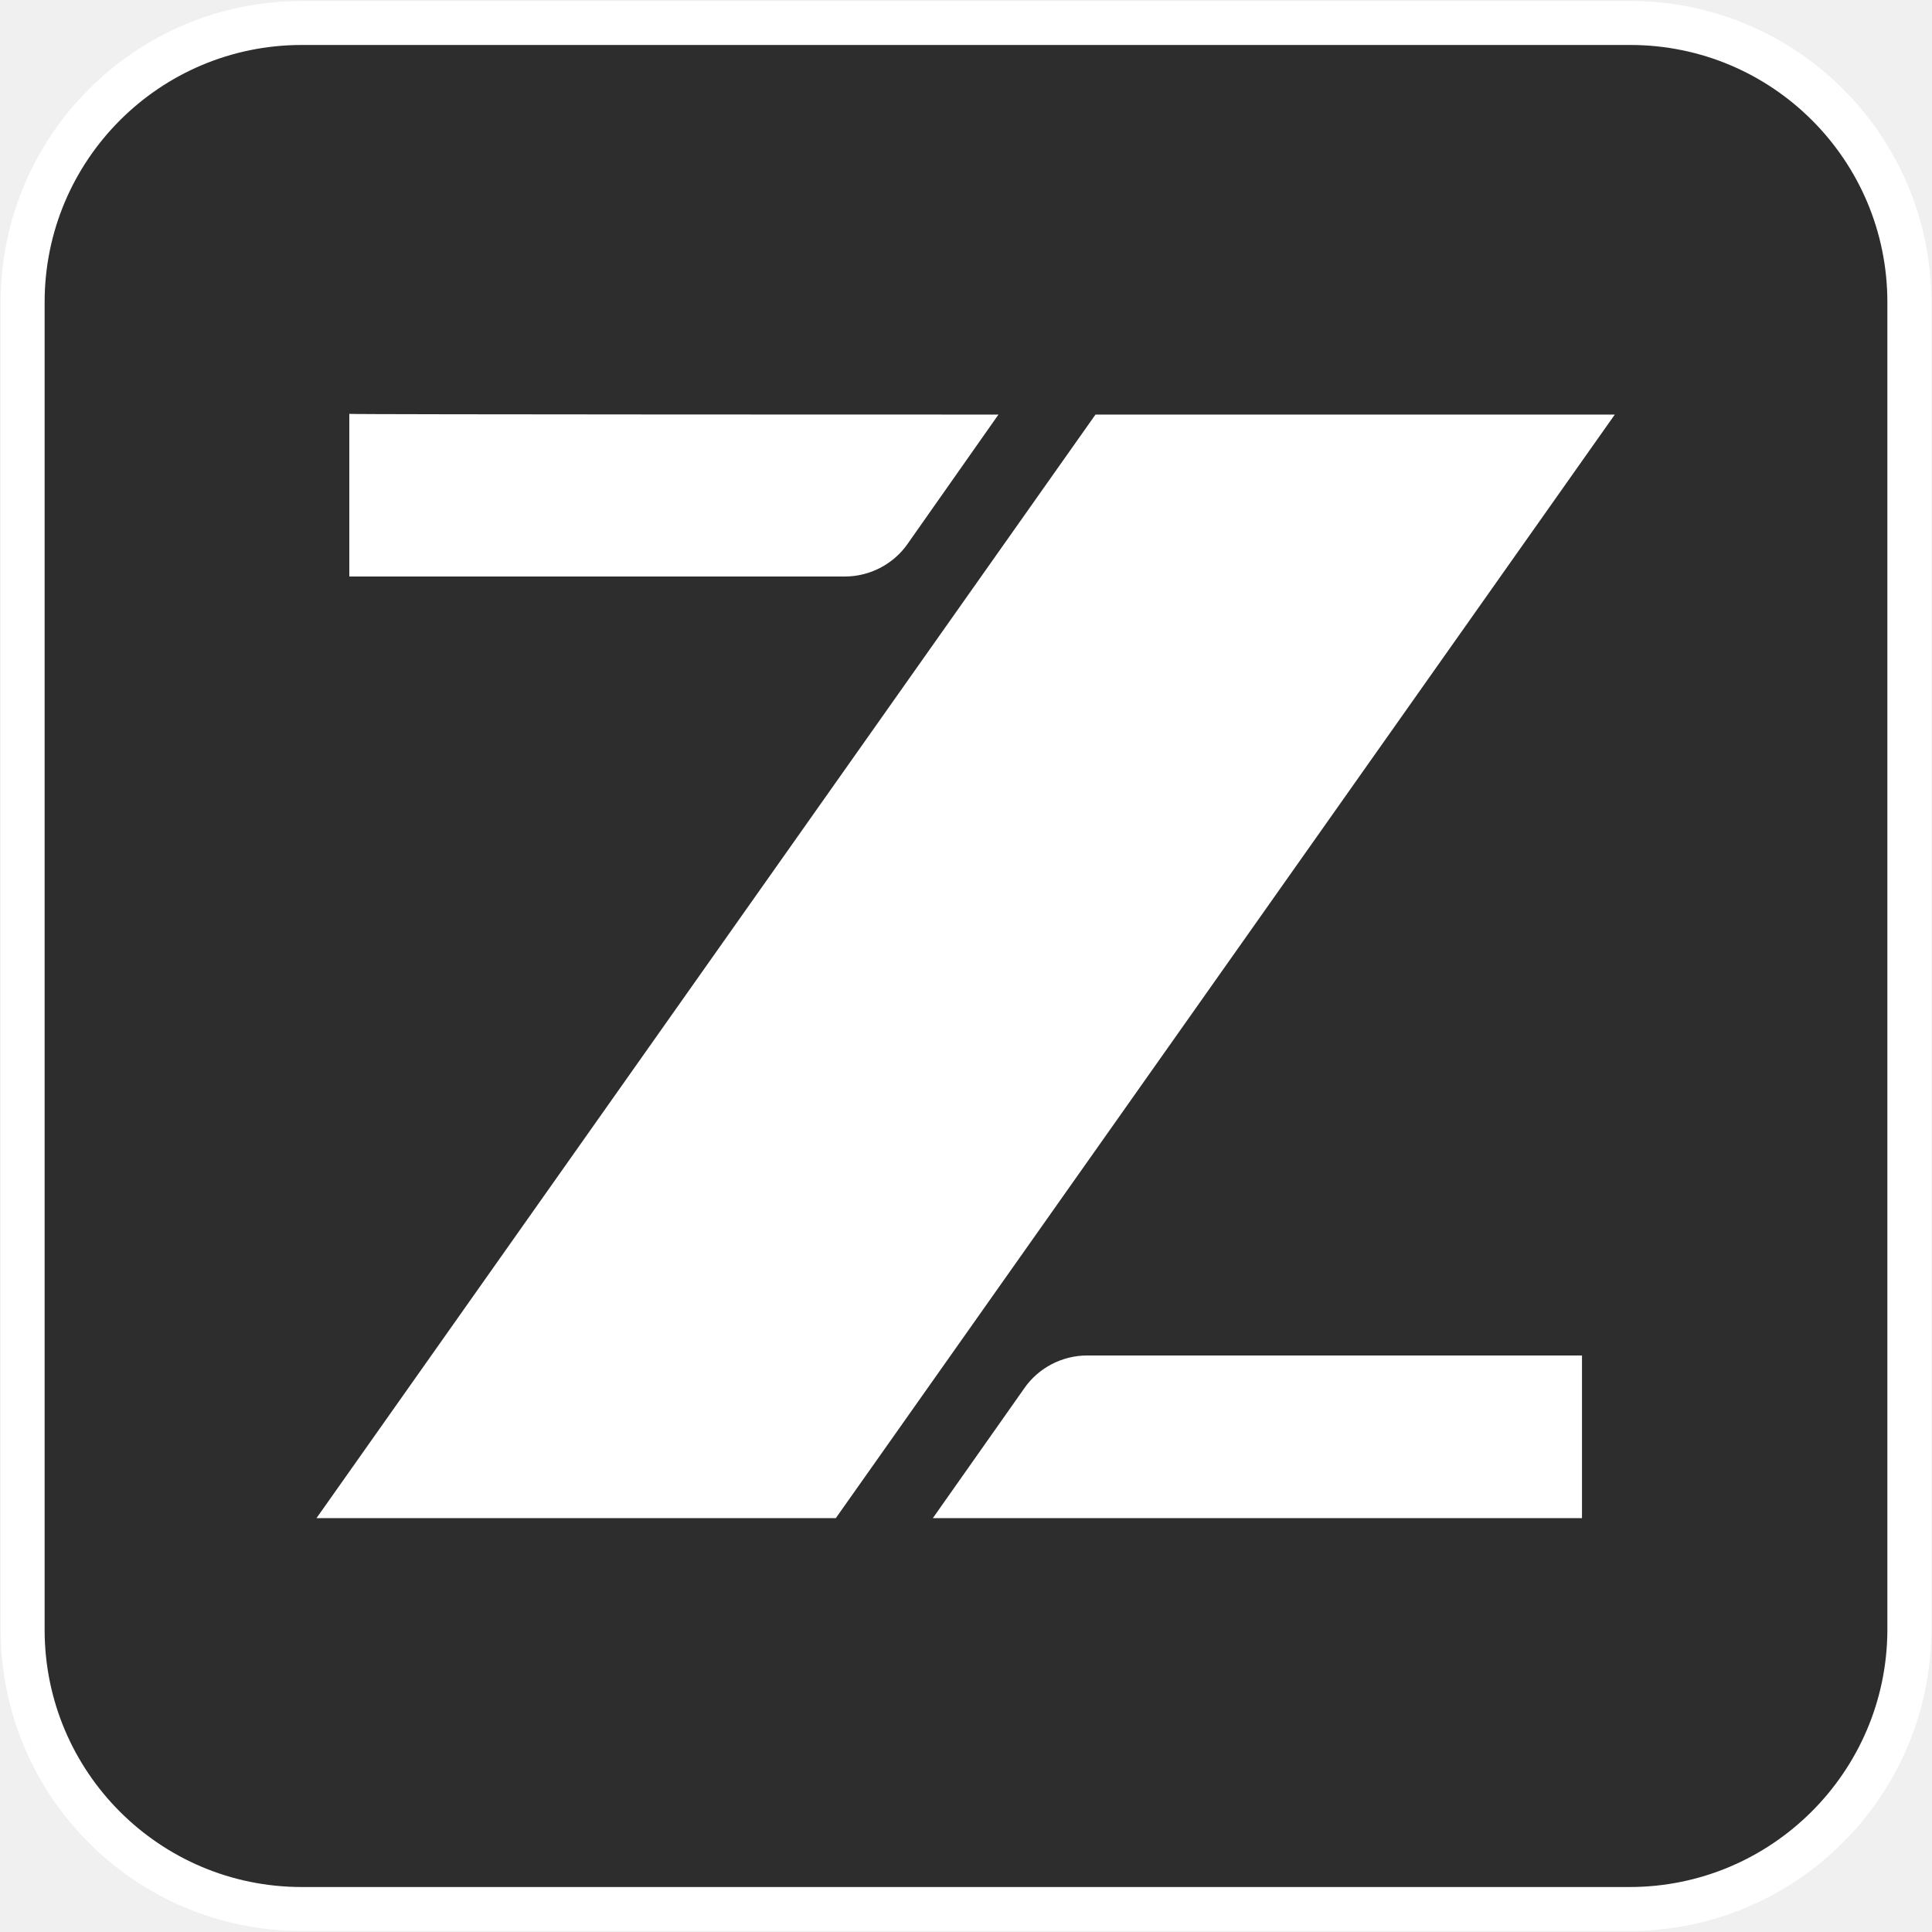
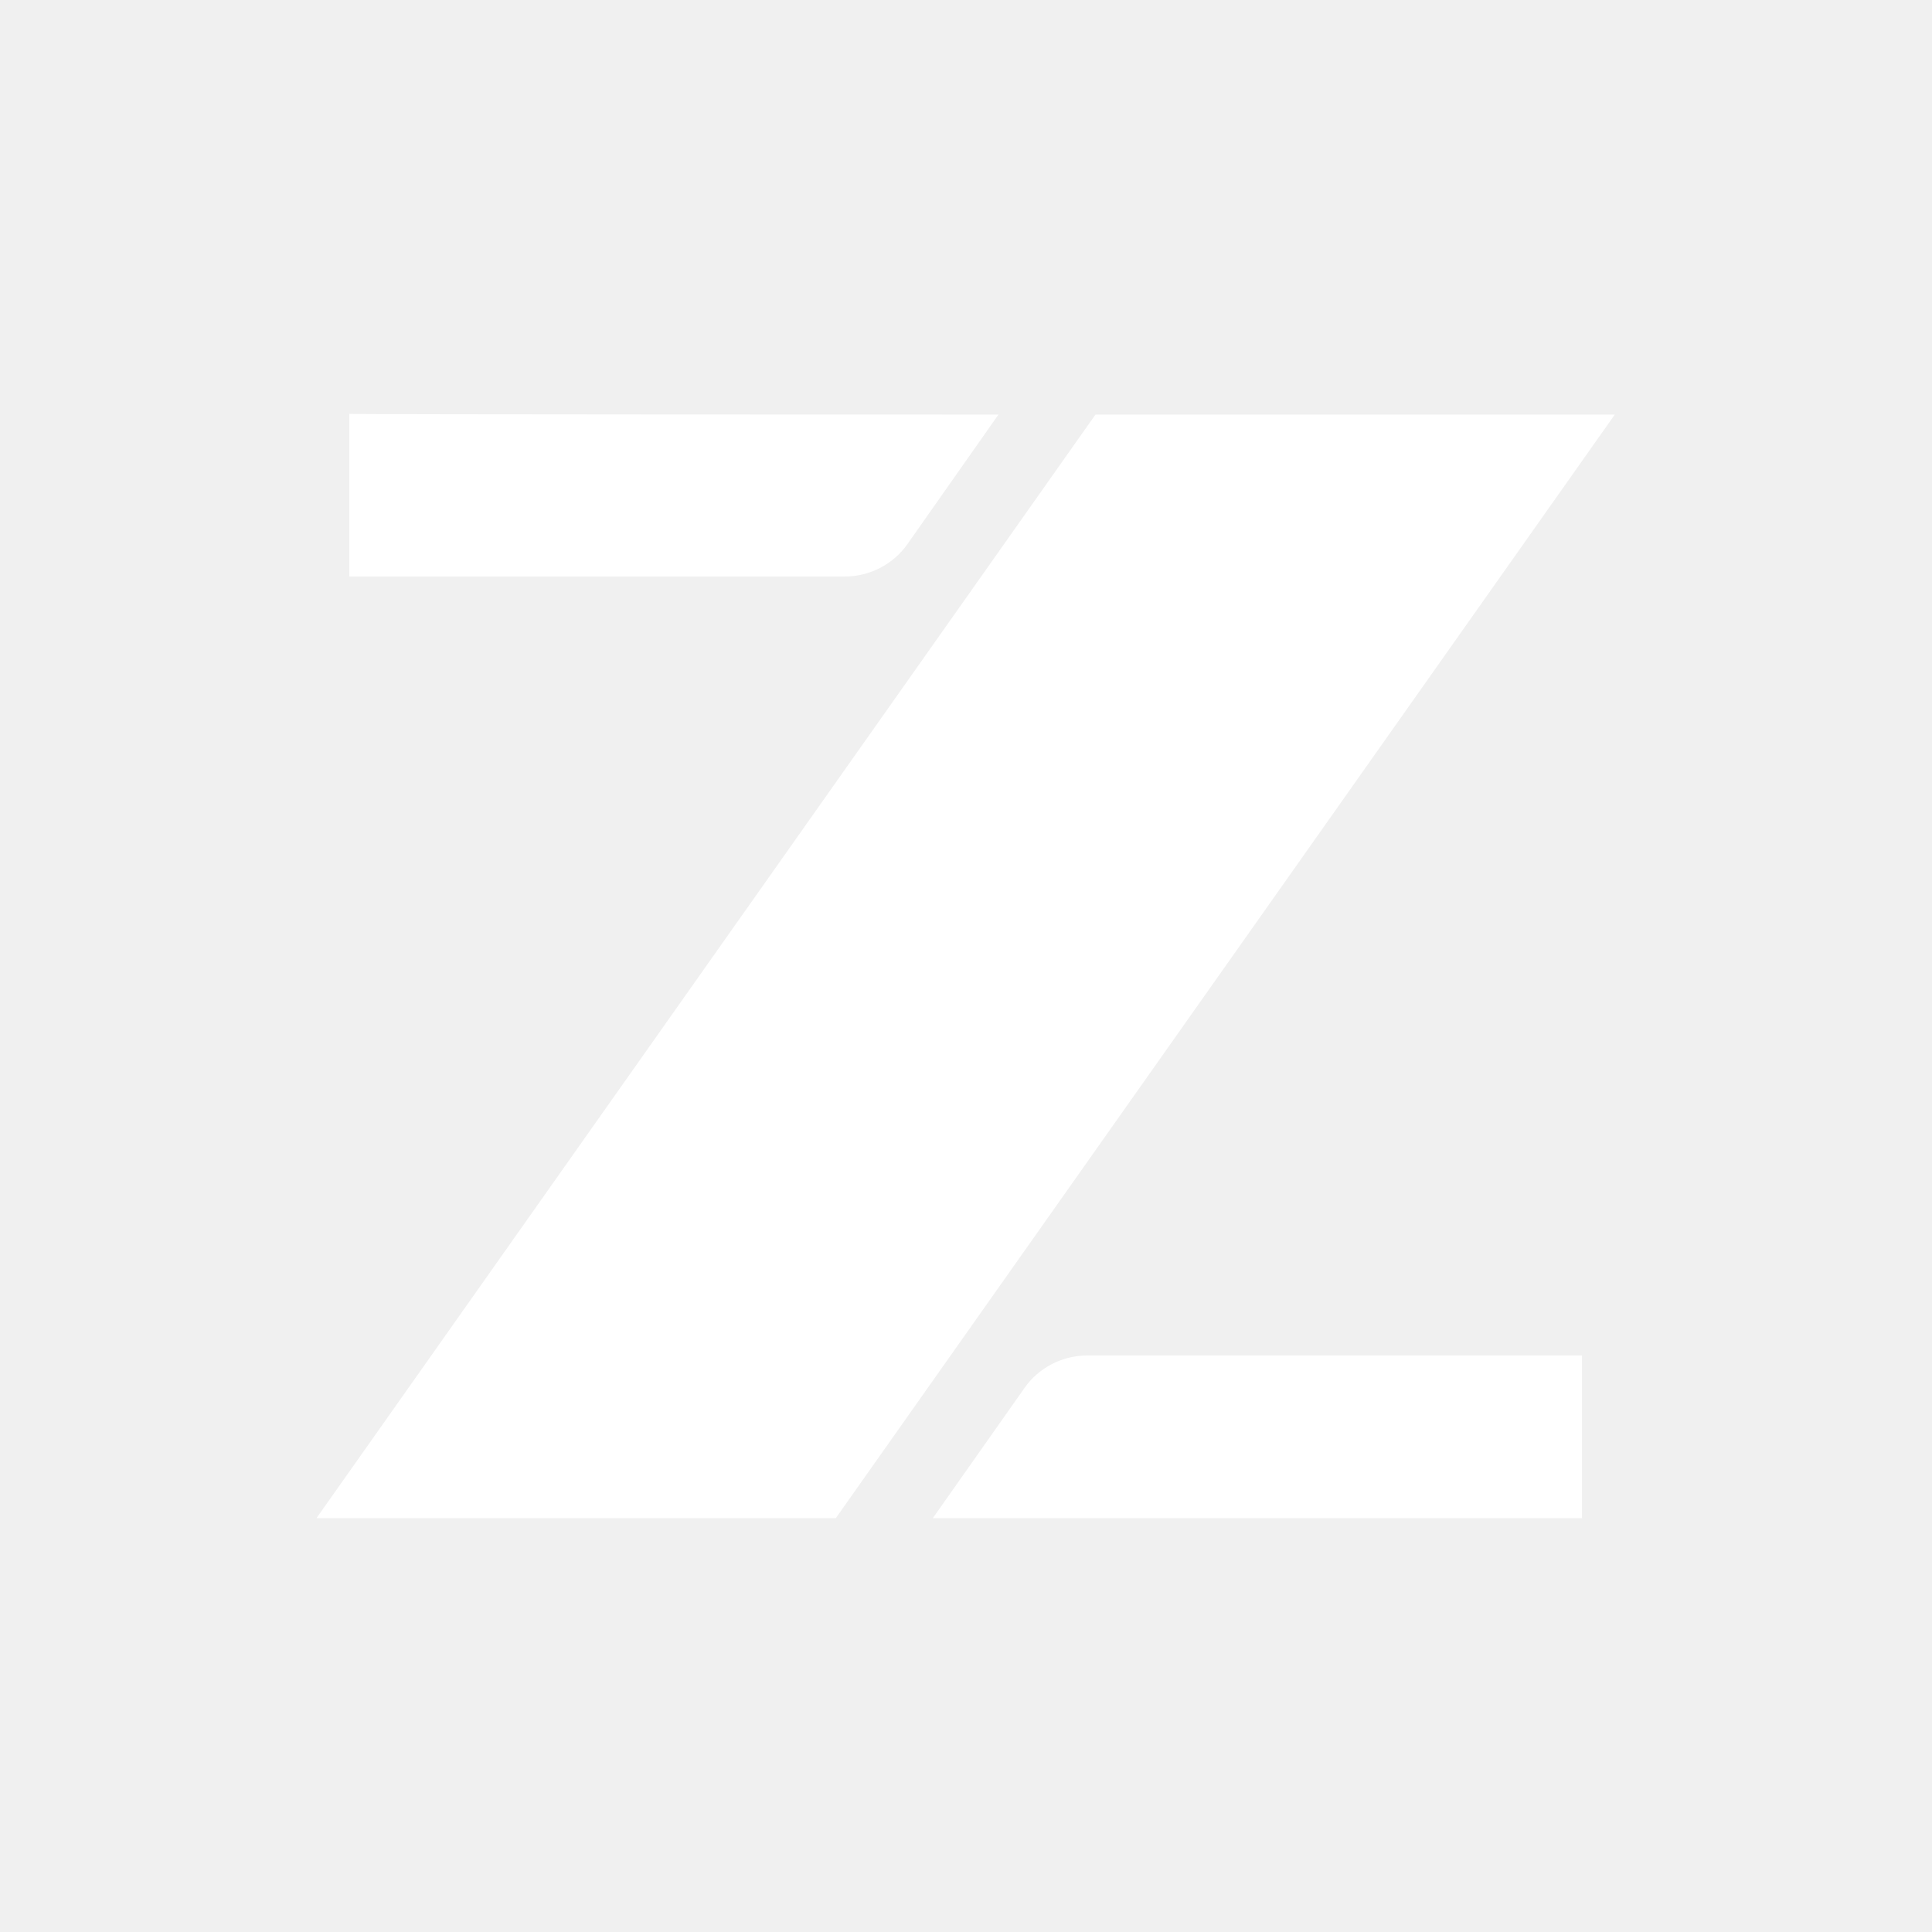
- <svg xmlns="http://www.w3.org/2000/svg" viewBox="0 0 512 512" fill-rule="evenodd" clip-rule="evenodd" stroke-miterlimit="10">
-   <path d="M431.823 505.907H79.992C39.112 505.907 6 472.796 6 431.915V80.085C6 39.203 39.111 6.091 79.992 6.091h352.016c40.88 0 73.992 33.112 73.992 73.992V432.1c-.185 40.696-33.297 73.807-74.177 73.807z" fill="#2d2d2d" fill-rule="nonzero" stroke="#fff" stroke-width="11.654" />
+ <svg xmlns="http://www.w3.org/2000/svg" viewBox="0 0 512 512" fill-rule="evenodd" clip-rule="evenodd">
  <g fill="#fff" fill-rule="nonzero">
    <path d="M264.601 109.866l-24.047 34.221c-3.7 5.365-9.989 8.694-16.648 8.694H92.57v-43.1c-.185.185 172.031.185 172.031.185zM427.938 109.866L221.501 402.319H83.876l206.438-292.453h137.624zM247.213 402.319l24.233-34.407c3.7-5.364 9.988-8.694 16.648-8.694h131.15v43.1h-172.03z" />
  </g>
</svg>
